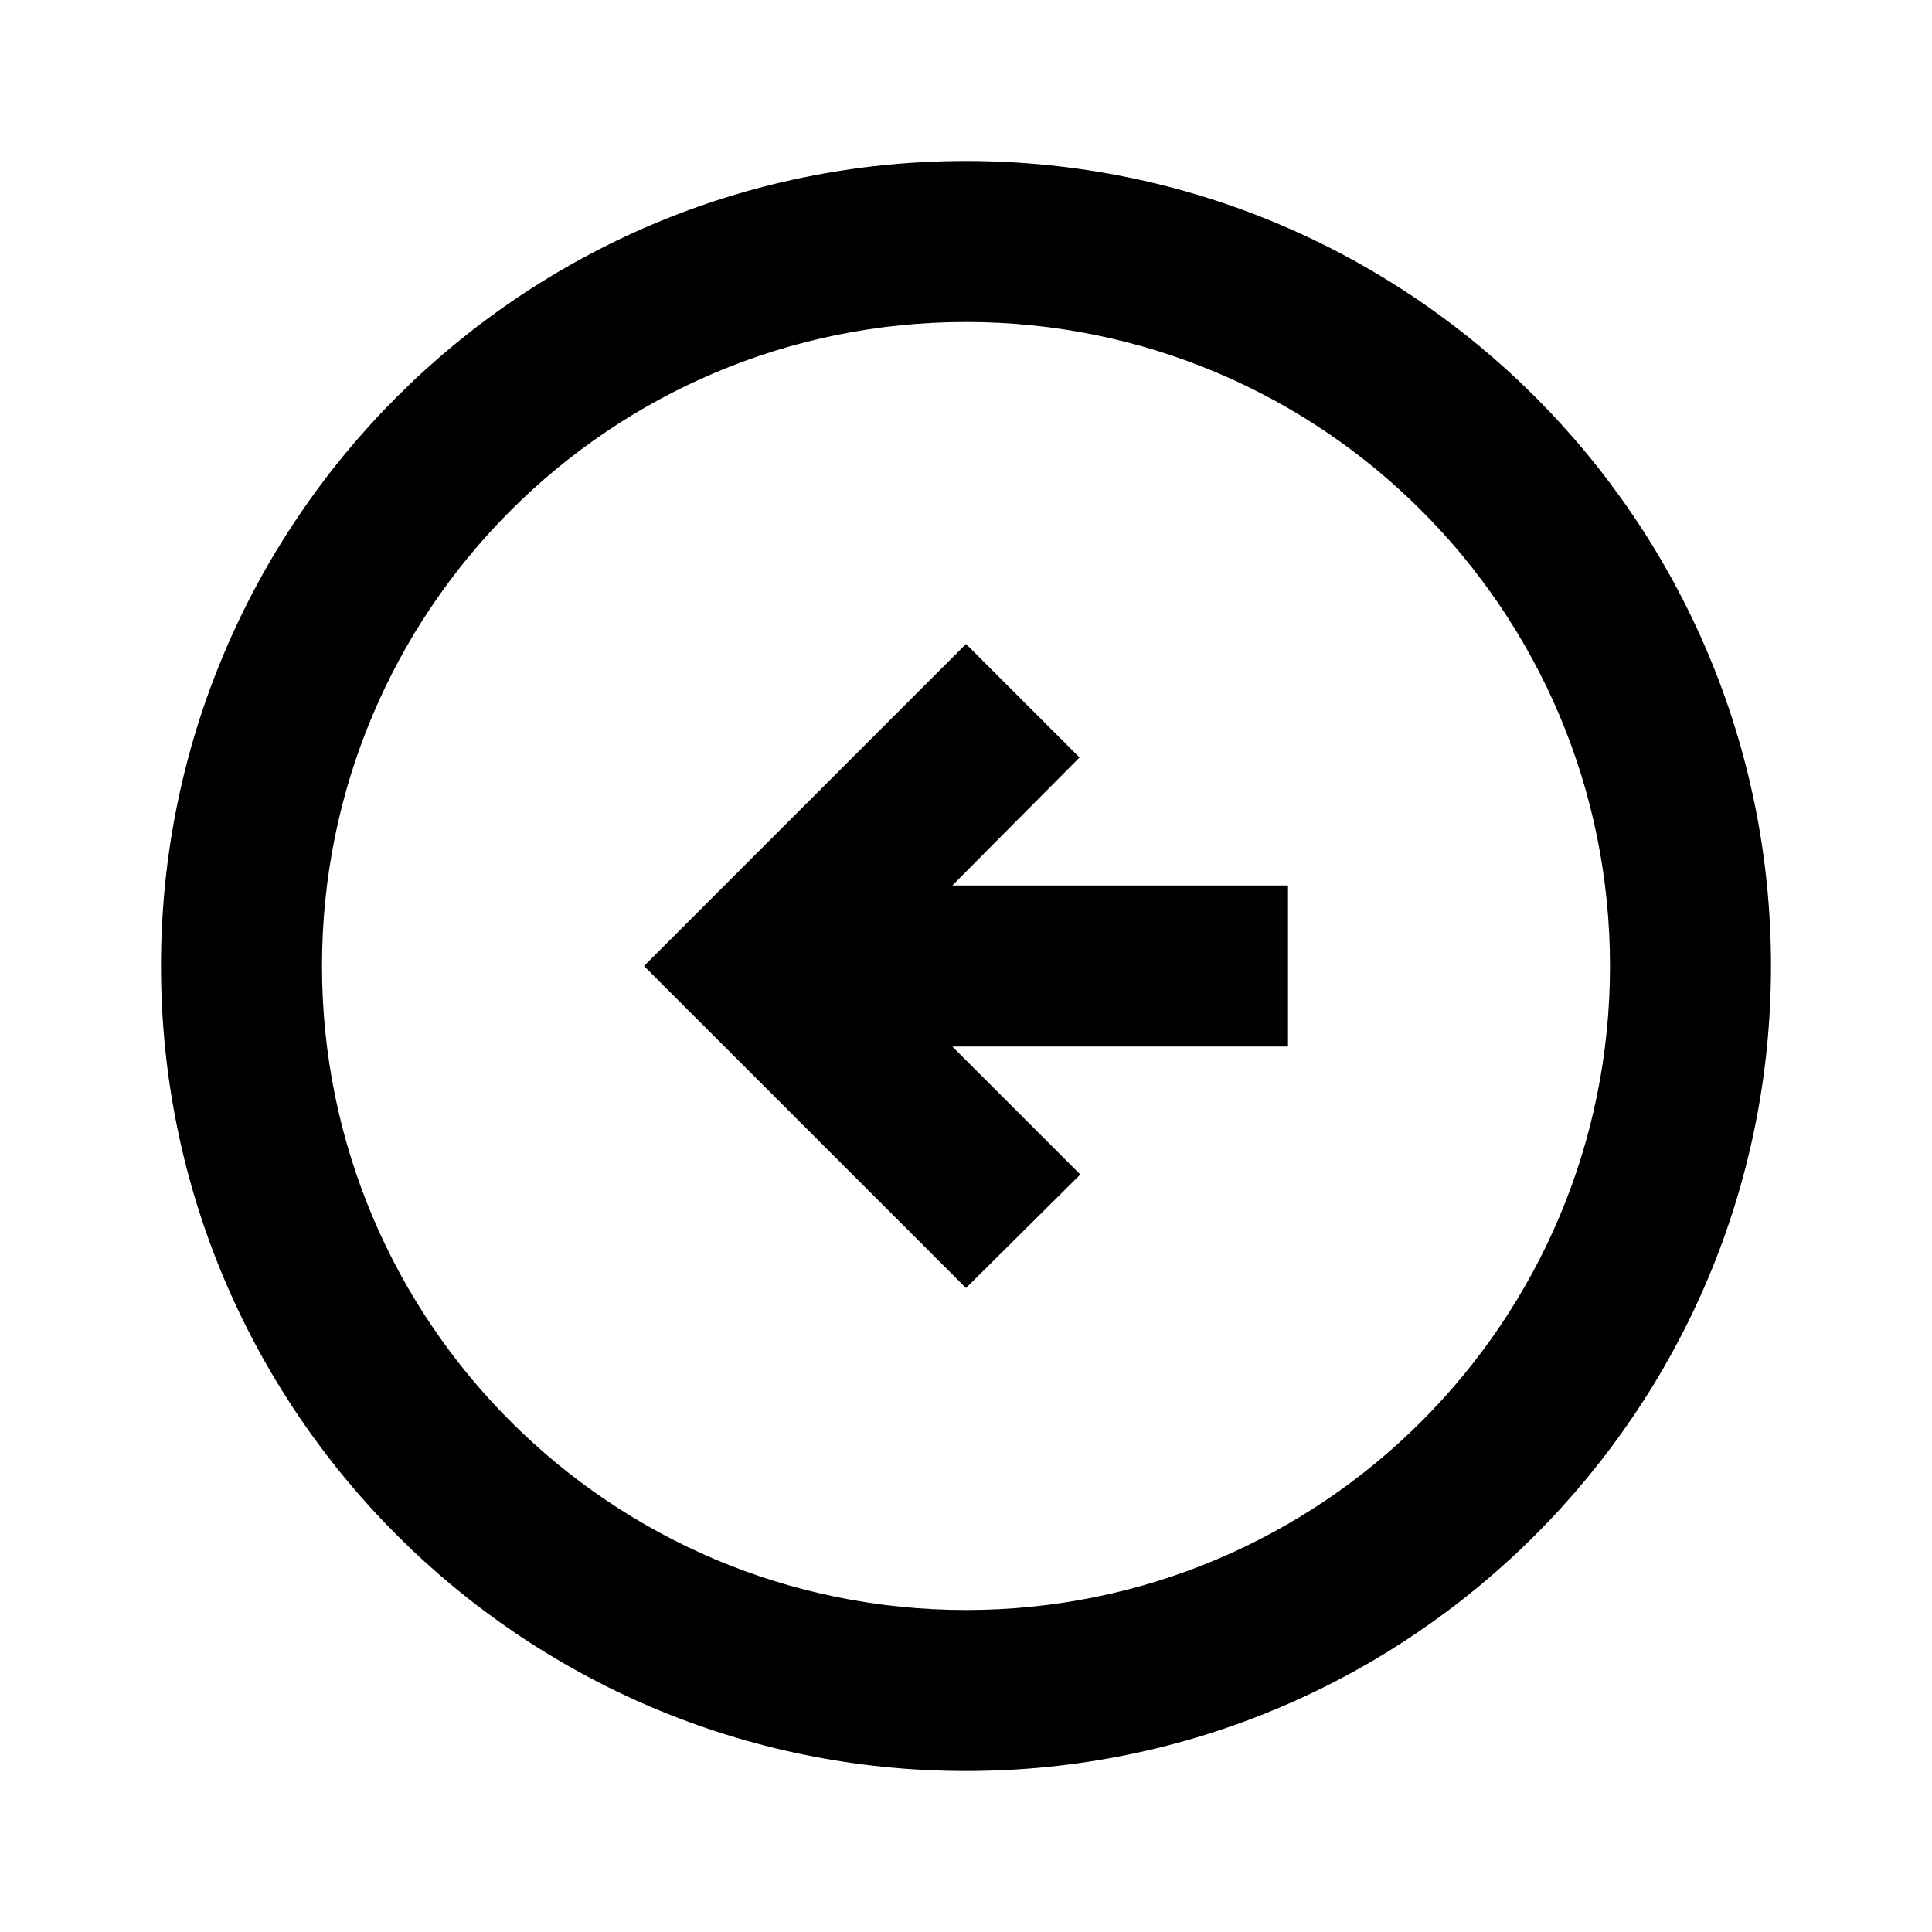
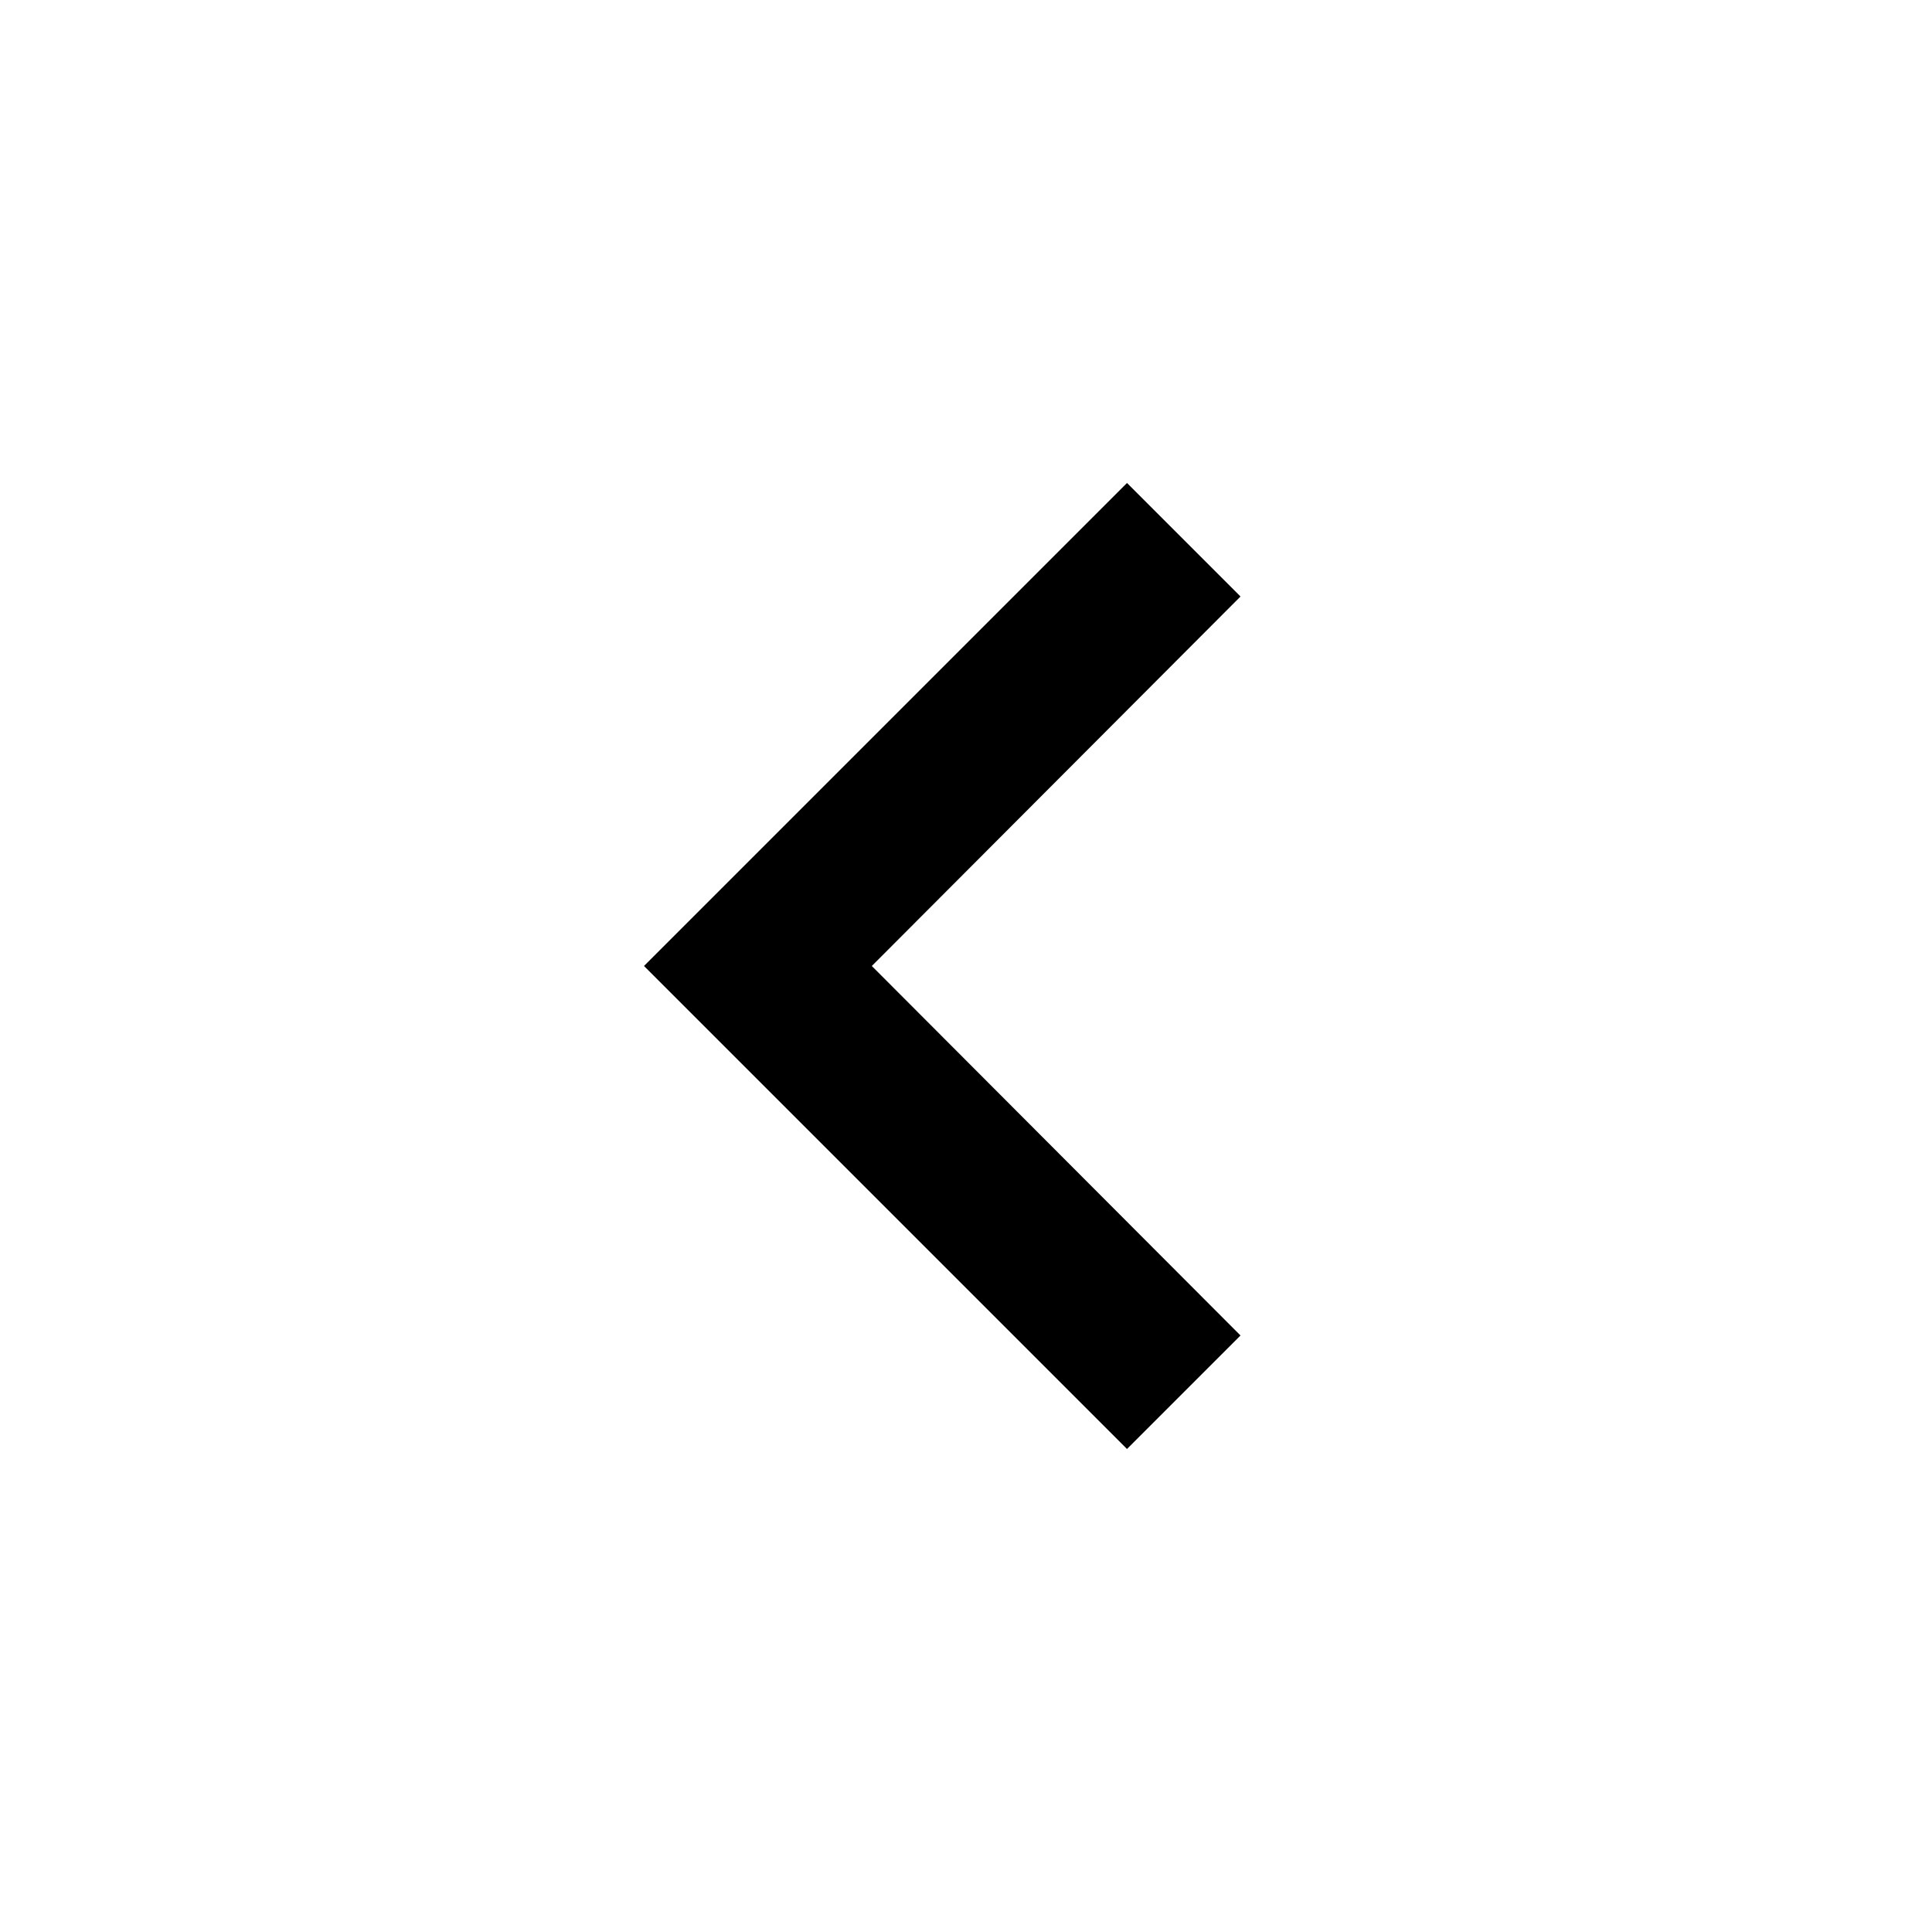
- <svg xmlns="http://www.w3.org/2000/svg" enable-background="new 0 0 24 24" height="24px" viewBox="0 0 24 24" width="24px" fill="#000000">
-   <g>
-     <rect fill="none" height="24" width="24" />
-   </g>
-   <g>
-     <path d="M2,12c0,5.52,4.48,10,10,10c5.52,0,10-4.48,10-10S17.52,2,12,2C6.48,2,2,6.48,2,12z M20,12c0,4.42-3.58,8-8,8 c-4.42,0-8-3.58-8-8s3.58-8,8-8C16.42,4,20,7.58,20,12z M8,12l4-4l1.41,1.41L11.83,11H16v2h-4.17l1.59,1.59L12,16L8,12z" />
-   </g>
+ <svg xmlns="http://www.w3.org/2000/svg" height="24px" viewBox="0 0 24 24" width="24px" fill="#000000">
+   <path d="M0 0h24v24H0V0z" fill="none" />
+   <path d="M15.41 16.59L10.83 12l4.58-4.59L14 6l-6 6 6 6 1.41-1.41z" />
</svg>
